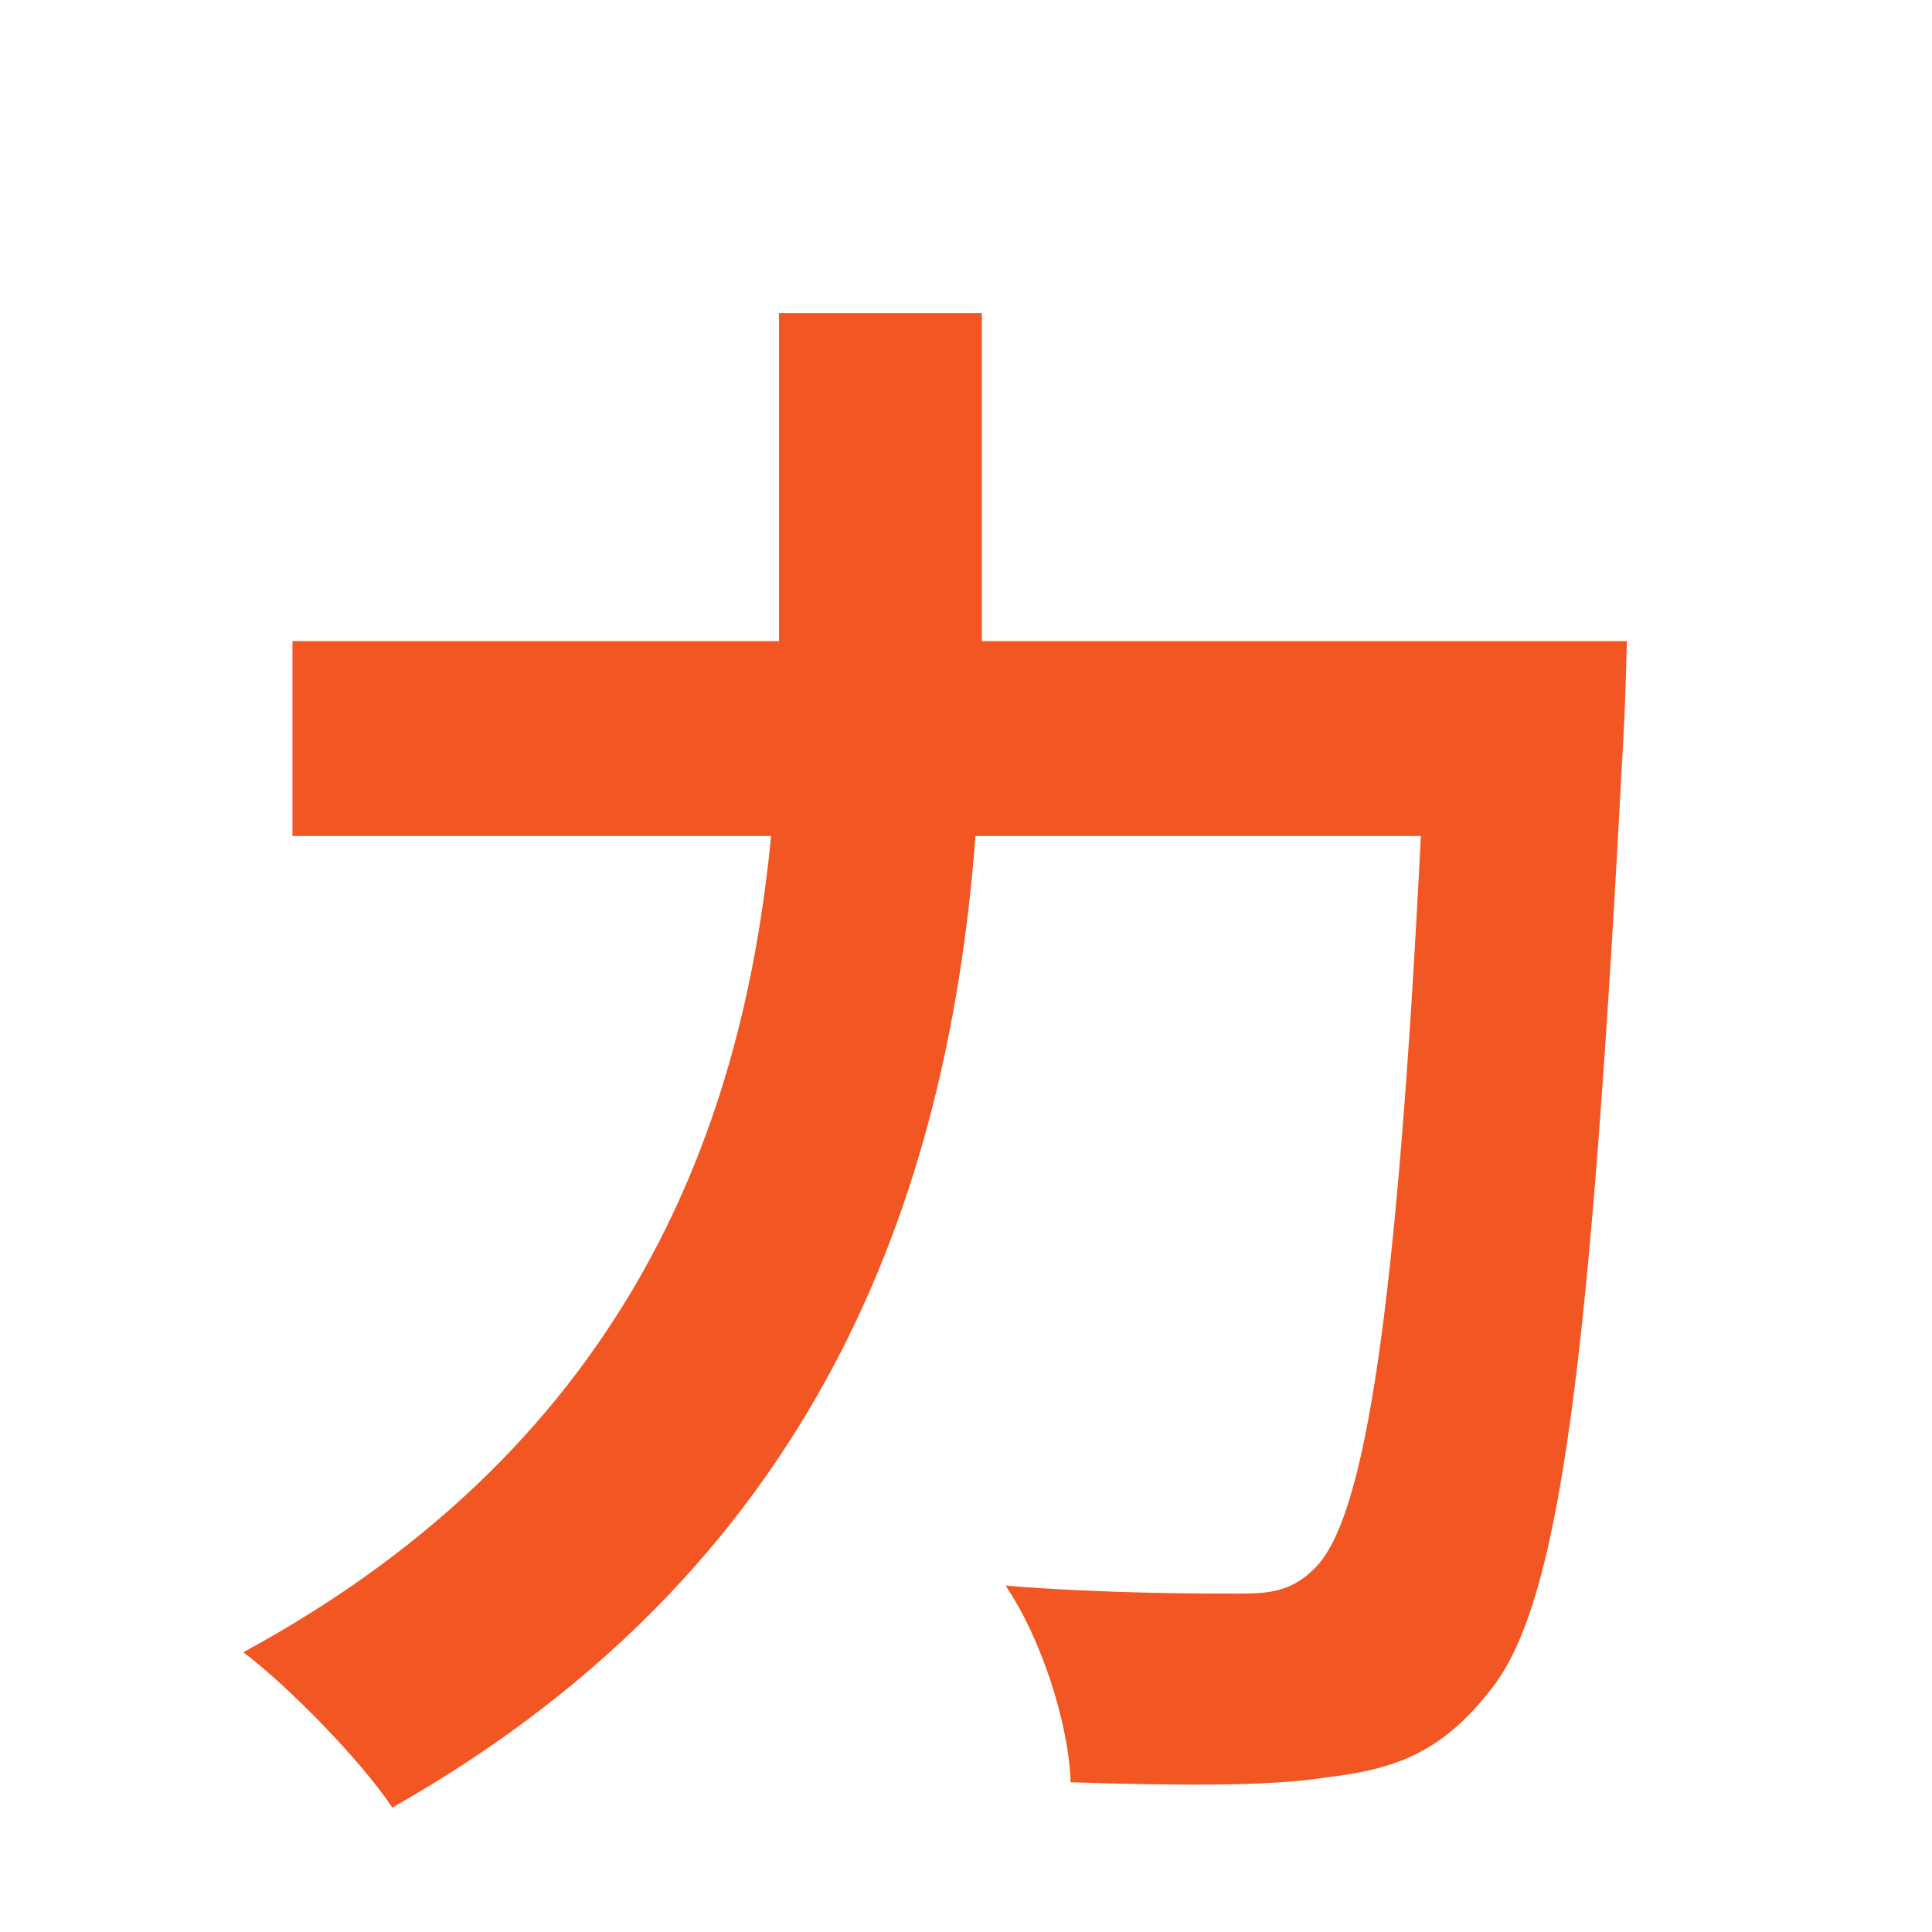
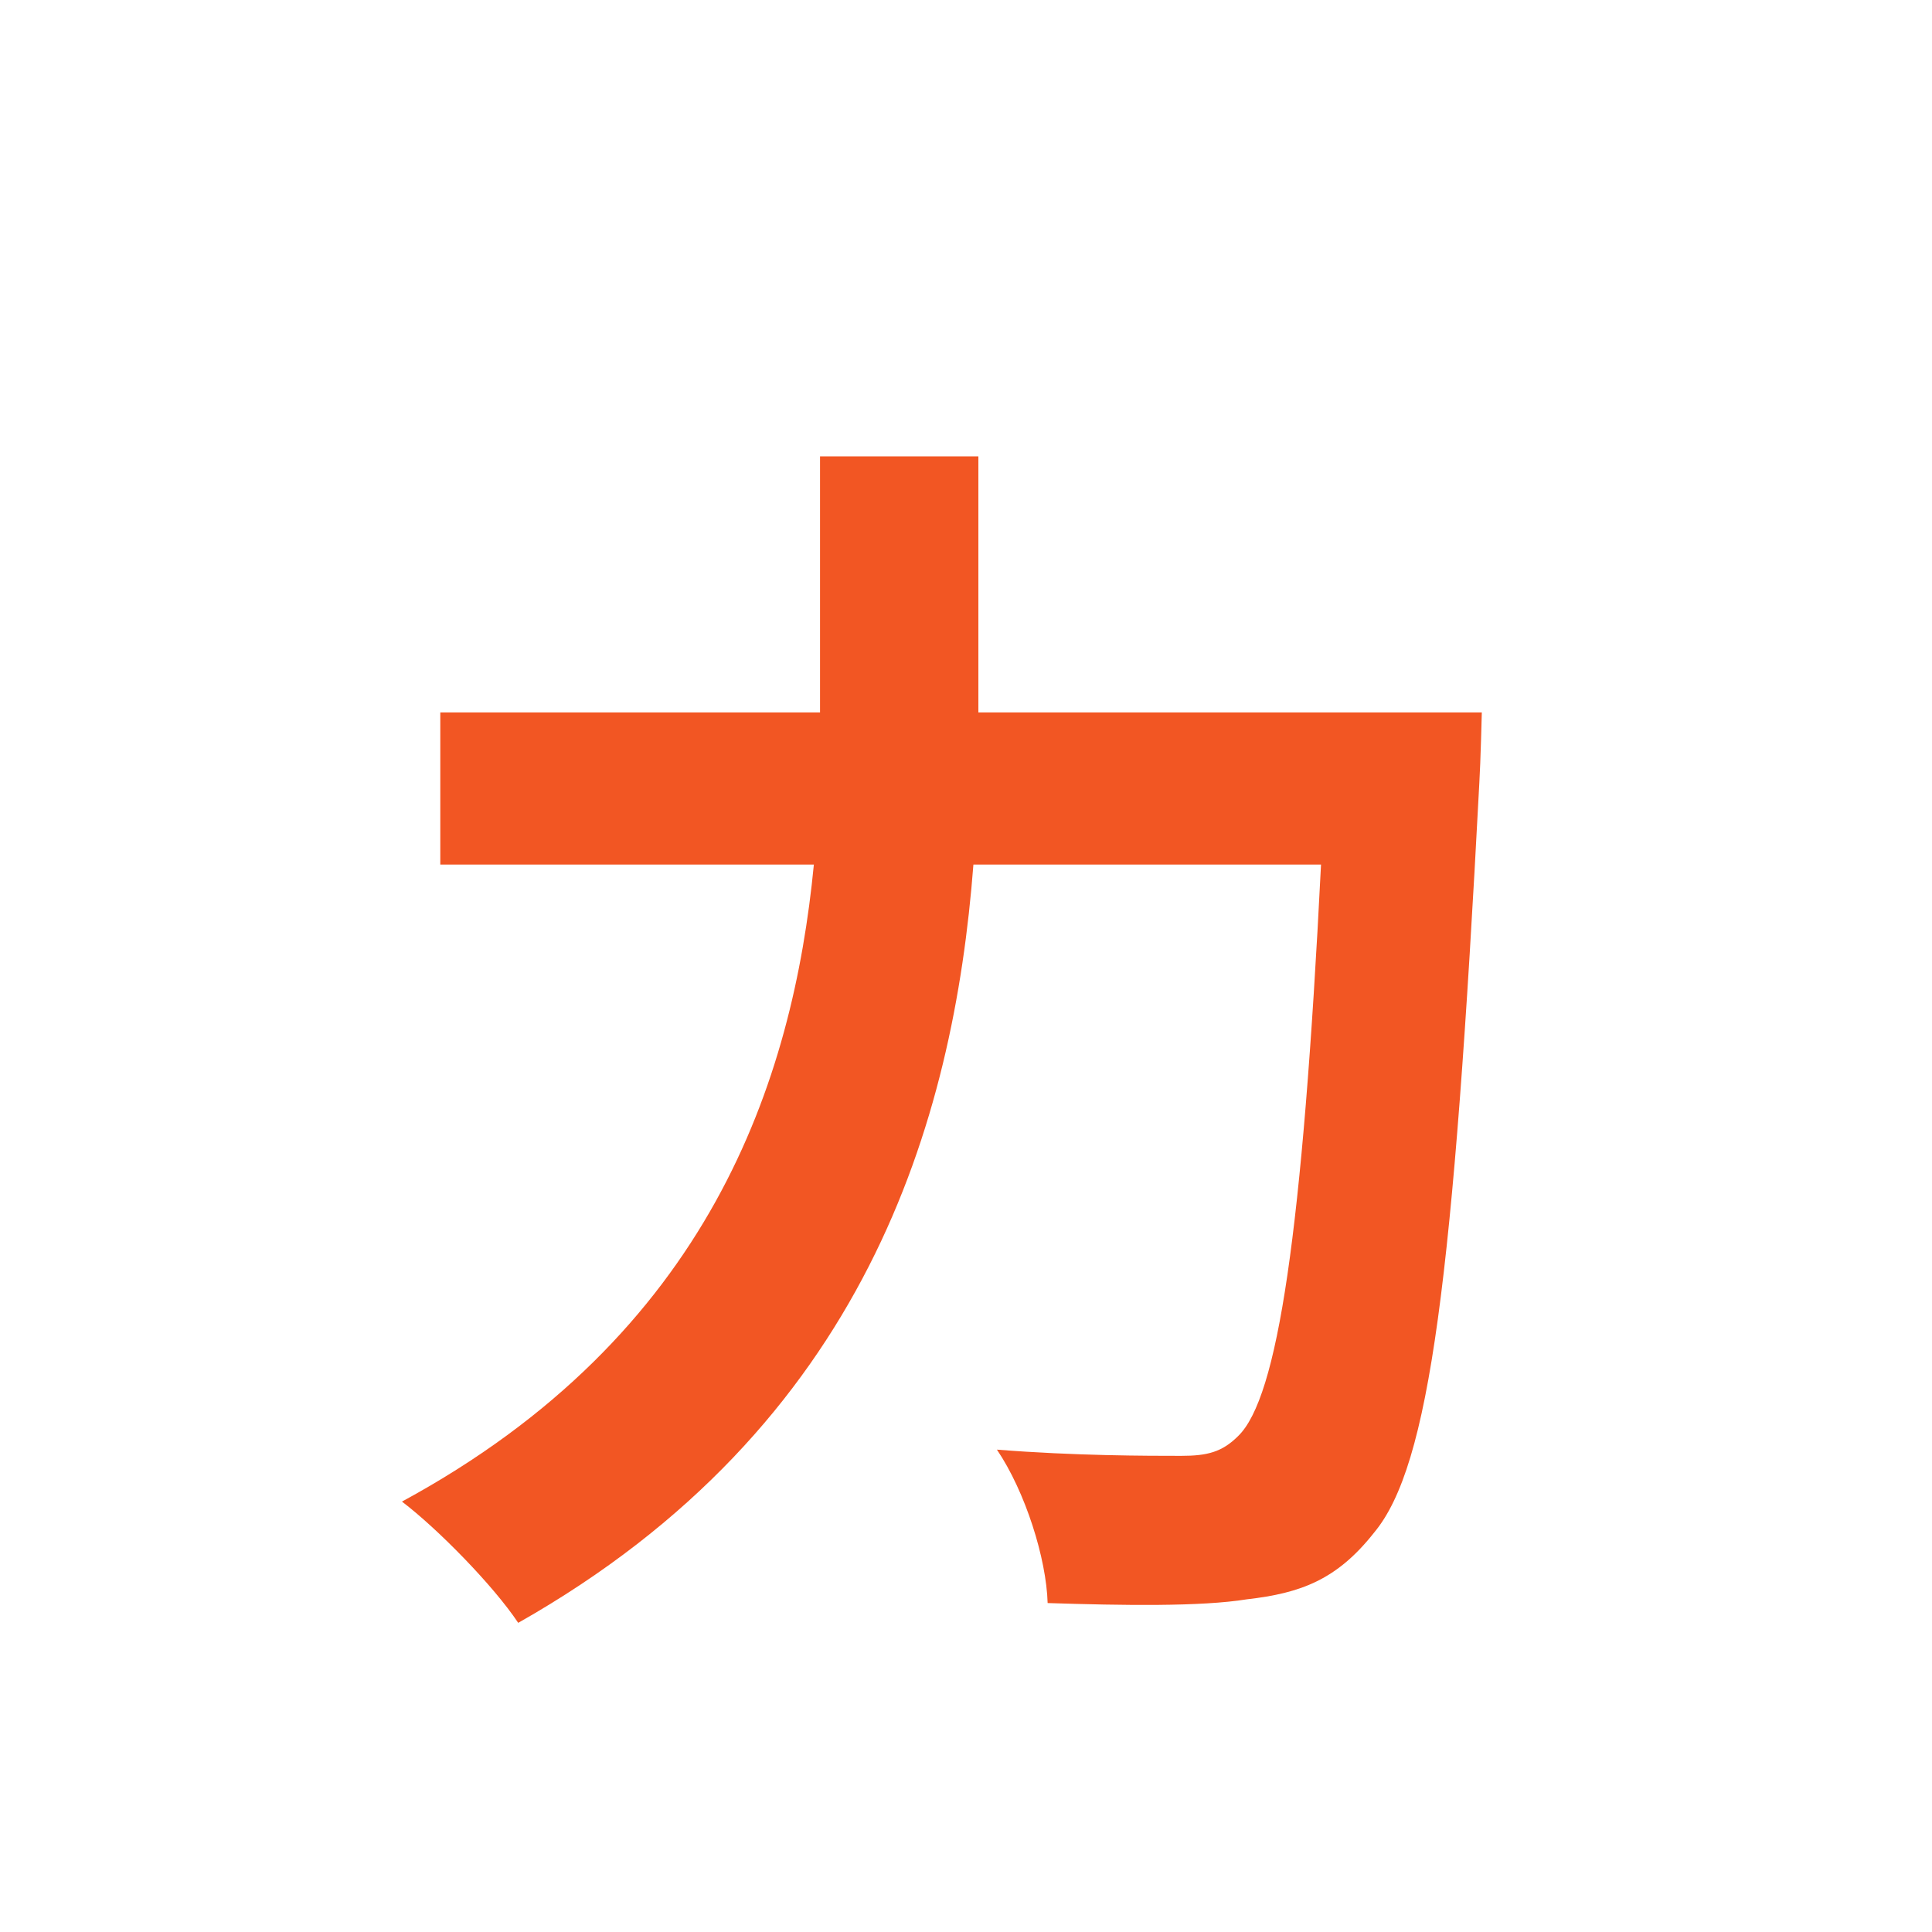
- <svg xmlns="http://www.w3.org/2000/svg" viewBox="0 0 512 512" width="512" height="512">
+ <svg xmlns="http://www.w3.org/2000/svg" viewBox="-72 -72 656 656" width="512" height="512">
  <text x="256" y="256" font-family="Noto Sans CJK JP, sans-serif" font-weight="900" font-size="420" fill="#F25623" text-anchor="middle" dominant-baseline="central">力</text>
</svg>
